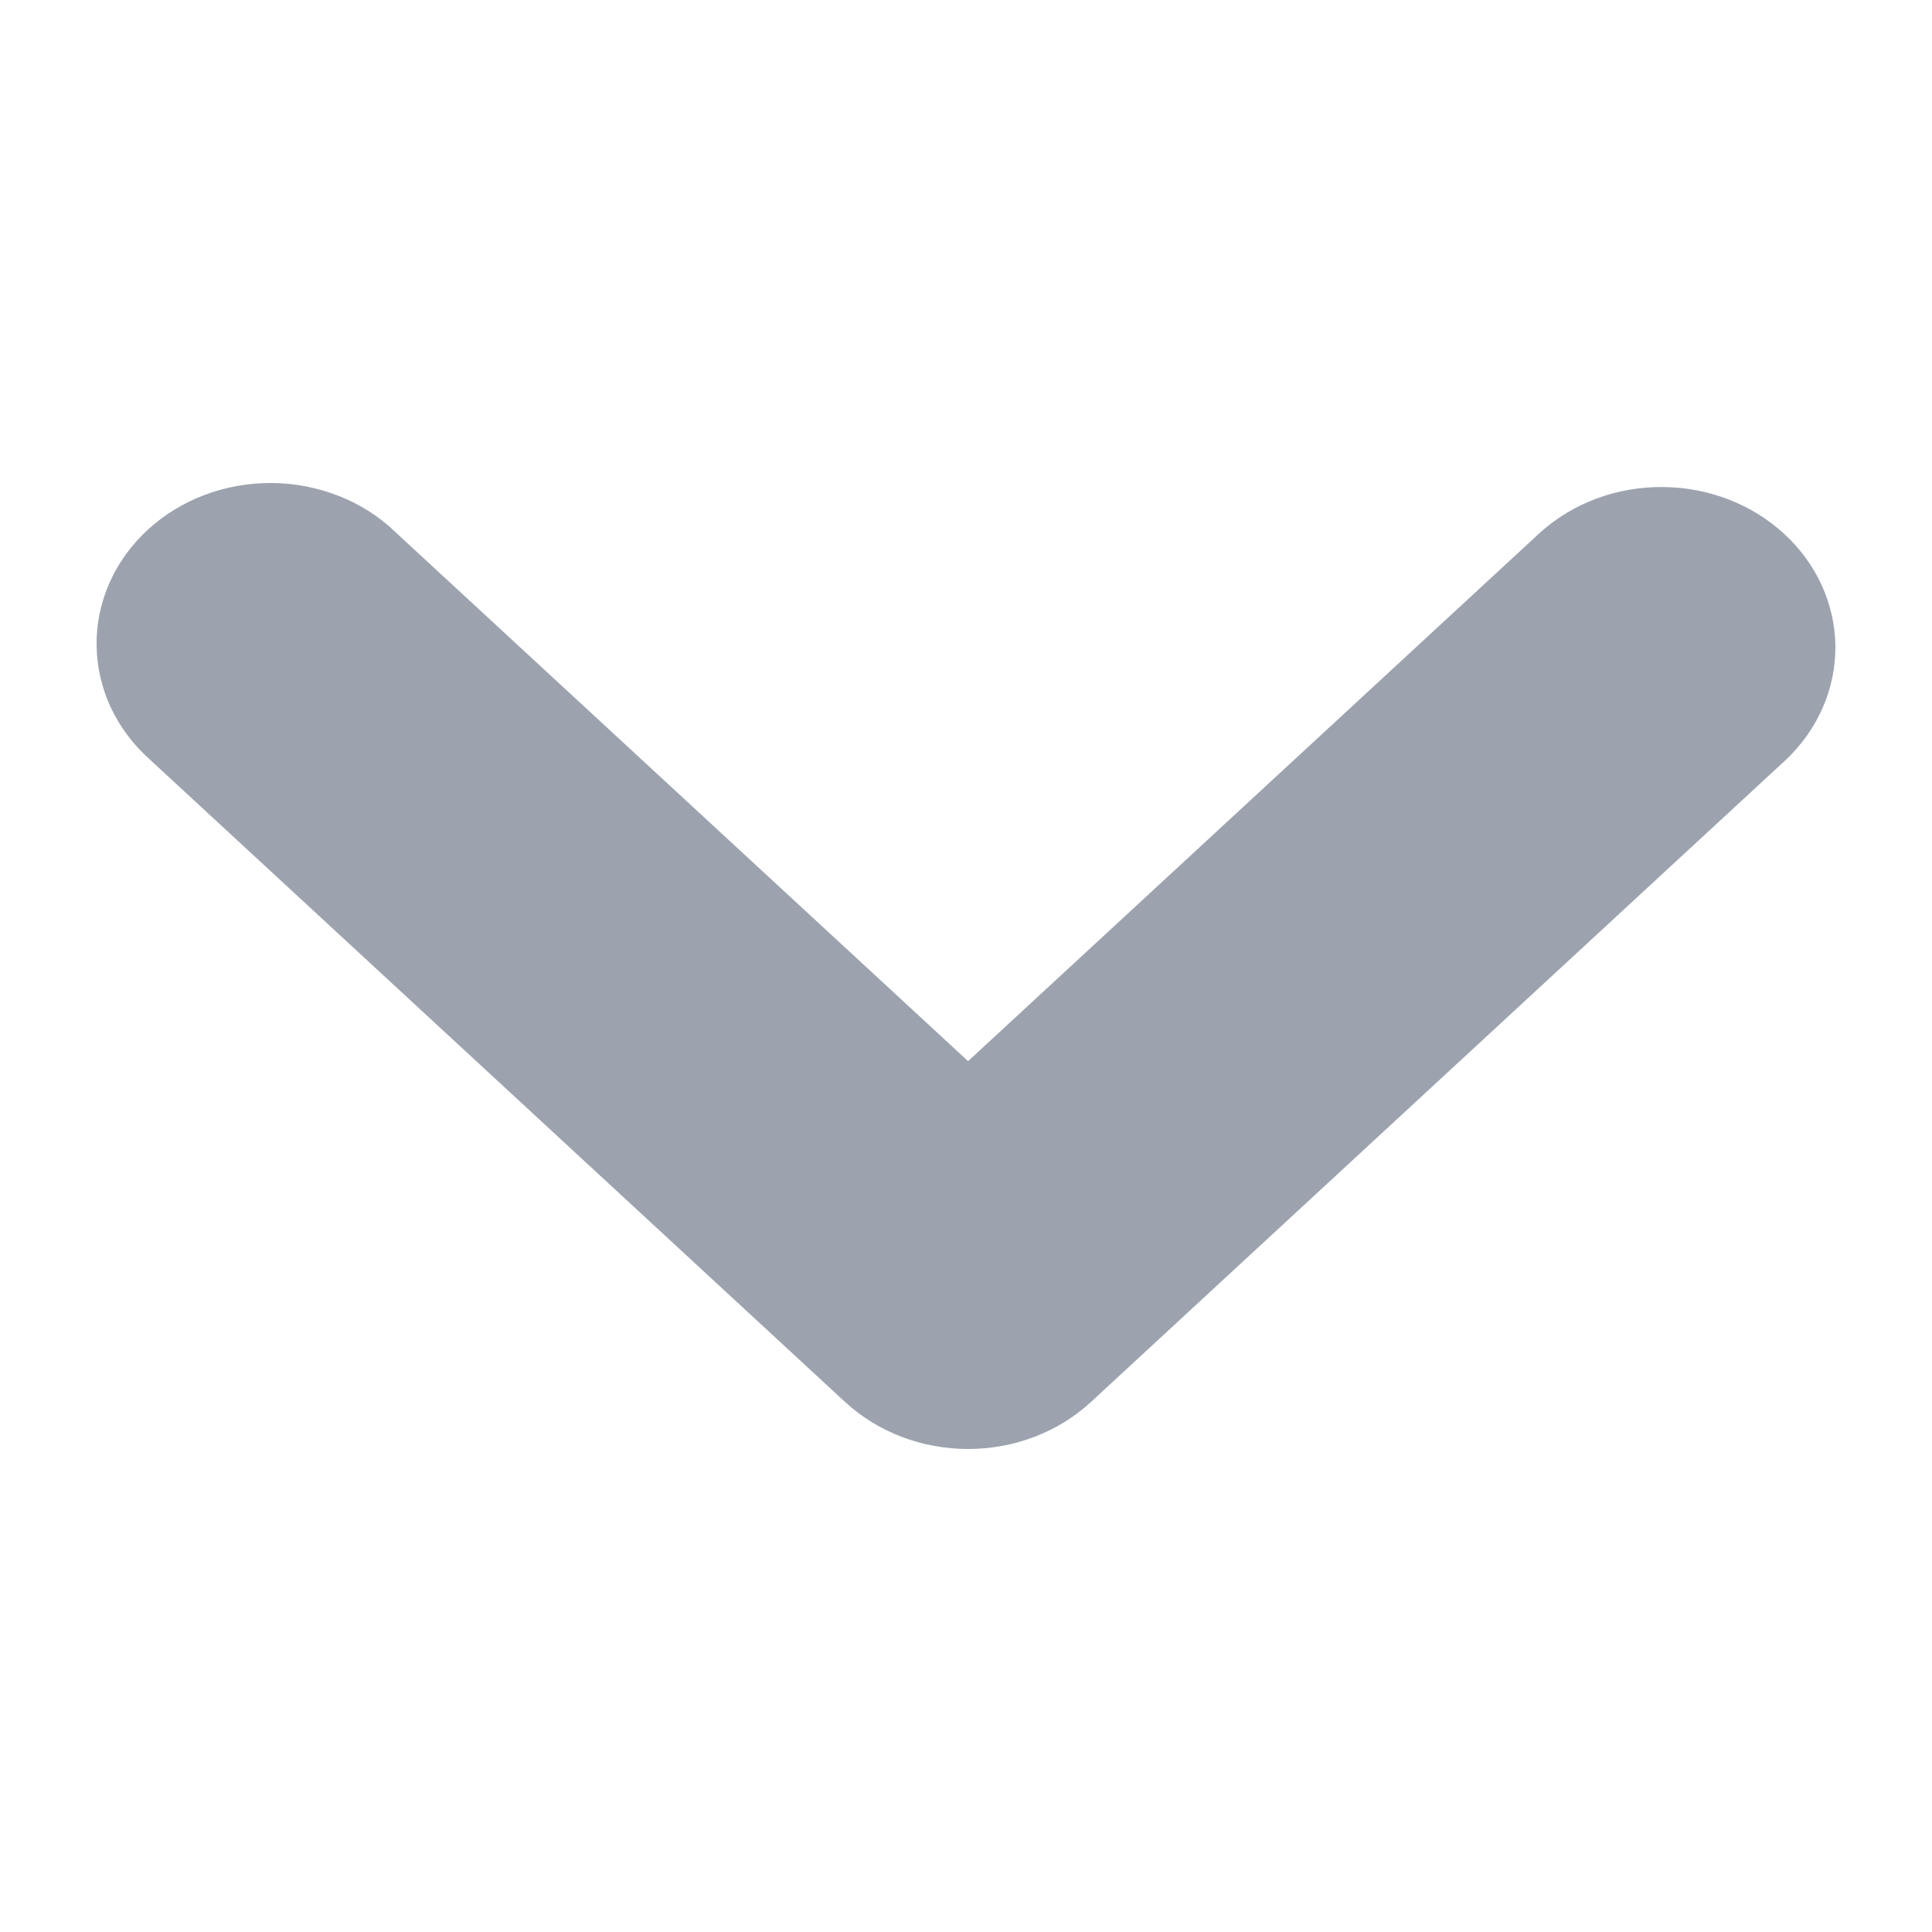
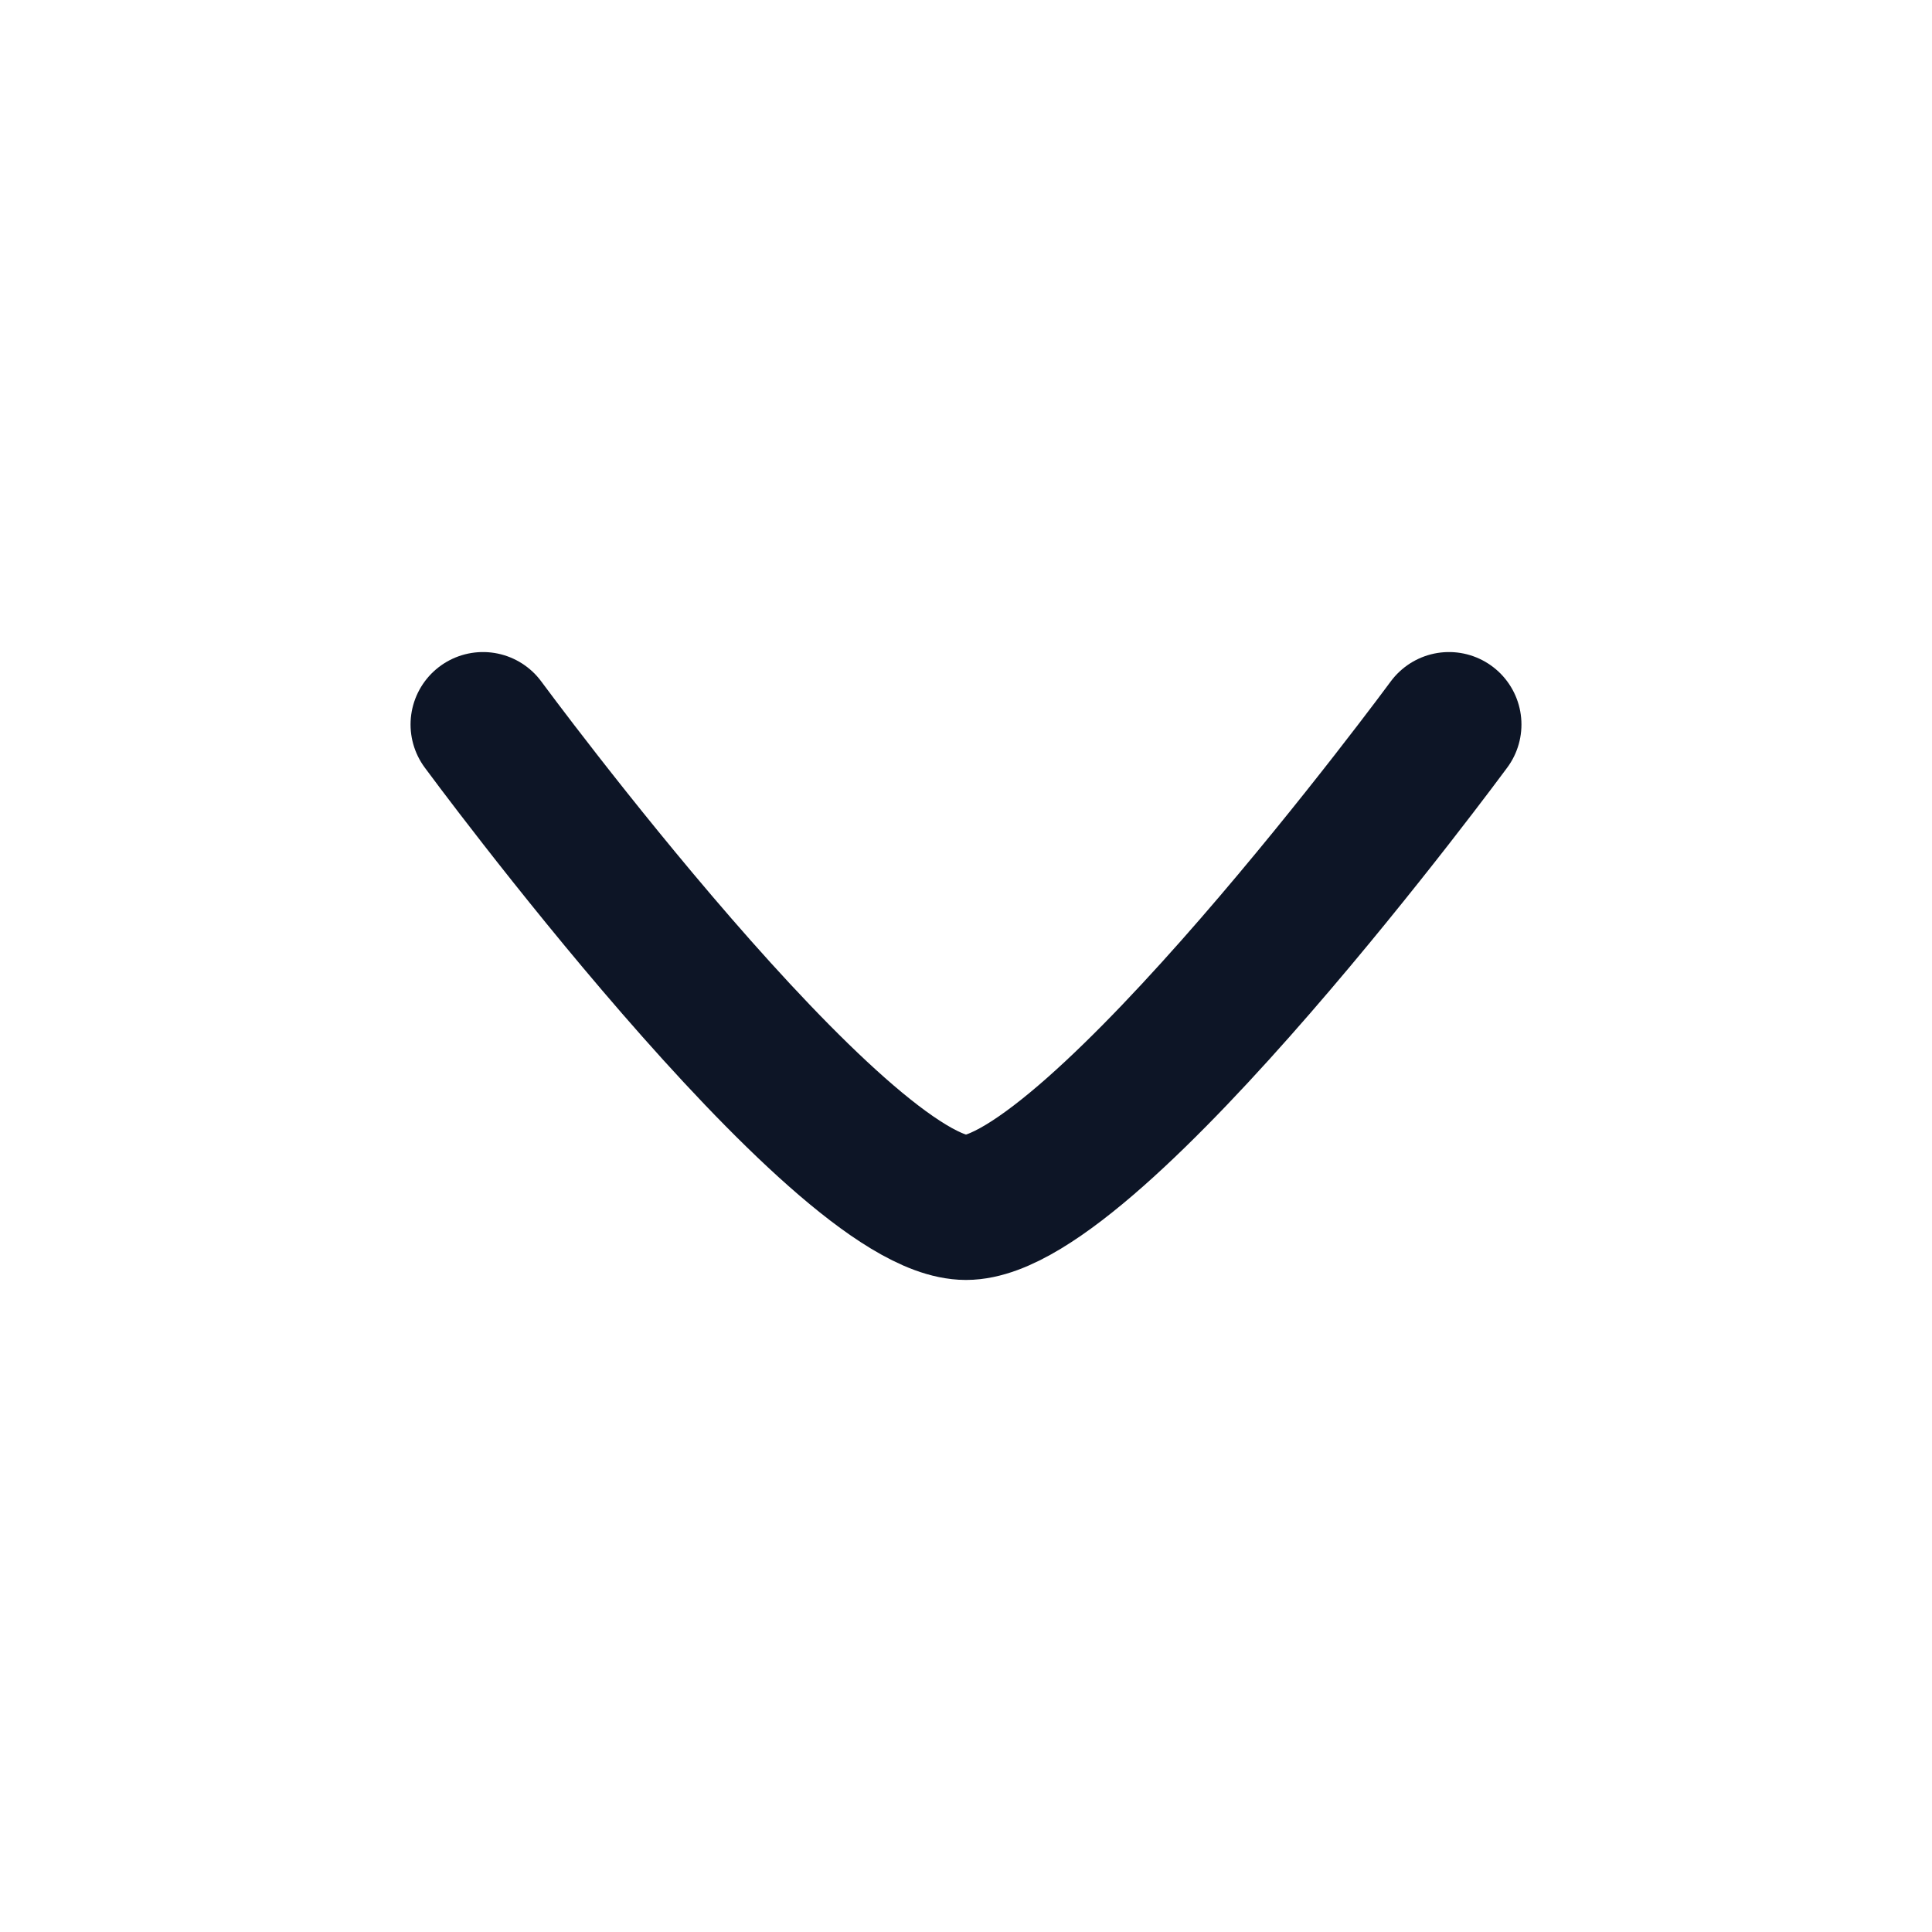
- <svg xmlns="http://www.w3.org/2000/svg" width="12" height="12" viewBox="0 0 12 12" fill="none">
-   <g id="chevron-down">
-     <path id="Vector" d="M6.013 9C5.726 9 5.452 8.895 5.249 8.708L0.929 4.716C0.826 4.624 0.744 4.514 0.687 4.392C0.631 4.27 0.601 4.139 0.6 4.007C0.598 3.874 0.626 3.743 0.68 3.62C0.734 3.497 0.815 3.386 0.916 3.292C1.017 3.199 1.138 3.124 1.271 3.074C1.403 3.024 1.546 2.999 1.689 3C1.832 3.001 1.974 3.029 2.106 3.081C2.238 3.133 2.357 3.209 2.456 3.305L6.013 6.591L9.569 3.305C9.773 3.123 10.046 3.022 10.329 3.025C10.612 3.027 10.883 3.132 11.083 3.317C11.284 3.502 11.397 3.752 11.4 4.014C11.402 4.275 11.293 4.528 11.096 4.716L6.776 8.708C6.574 8.895 6.299 9 6.013 9Z" fill="#9CA3AF" />
-   </g>
+ <svg xmlns="http://www.w3.org/2000/svg" width="20" height="20" viewBox="0 0 20 20" fill="none">
+   <path d="M5 7.5C5 7.5 8.682 12.5 10 12.5C11.318 12.5 15 7.5 15 7.5" stroke="#0D1526" stroke-width="1.5" stroke-linecap="round" stroke-linejoin="round" />
</svg>
